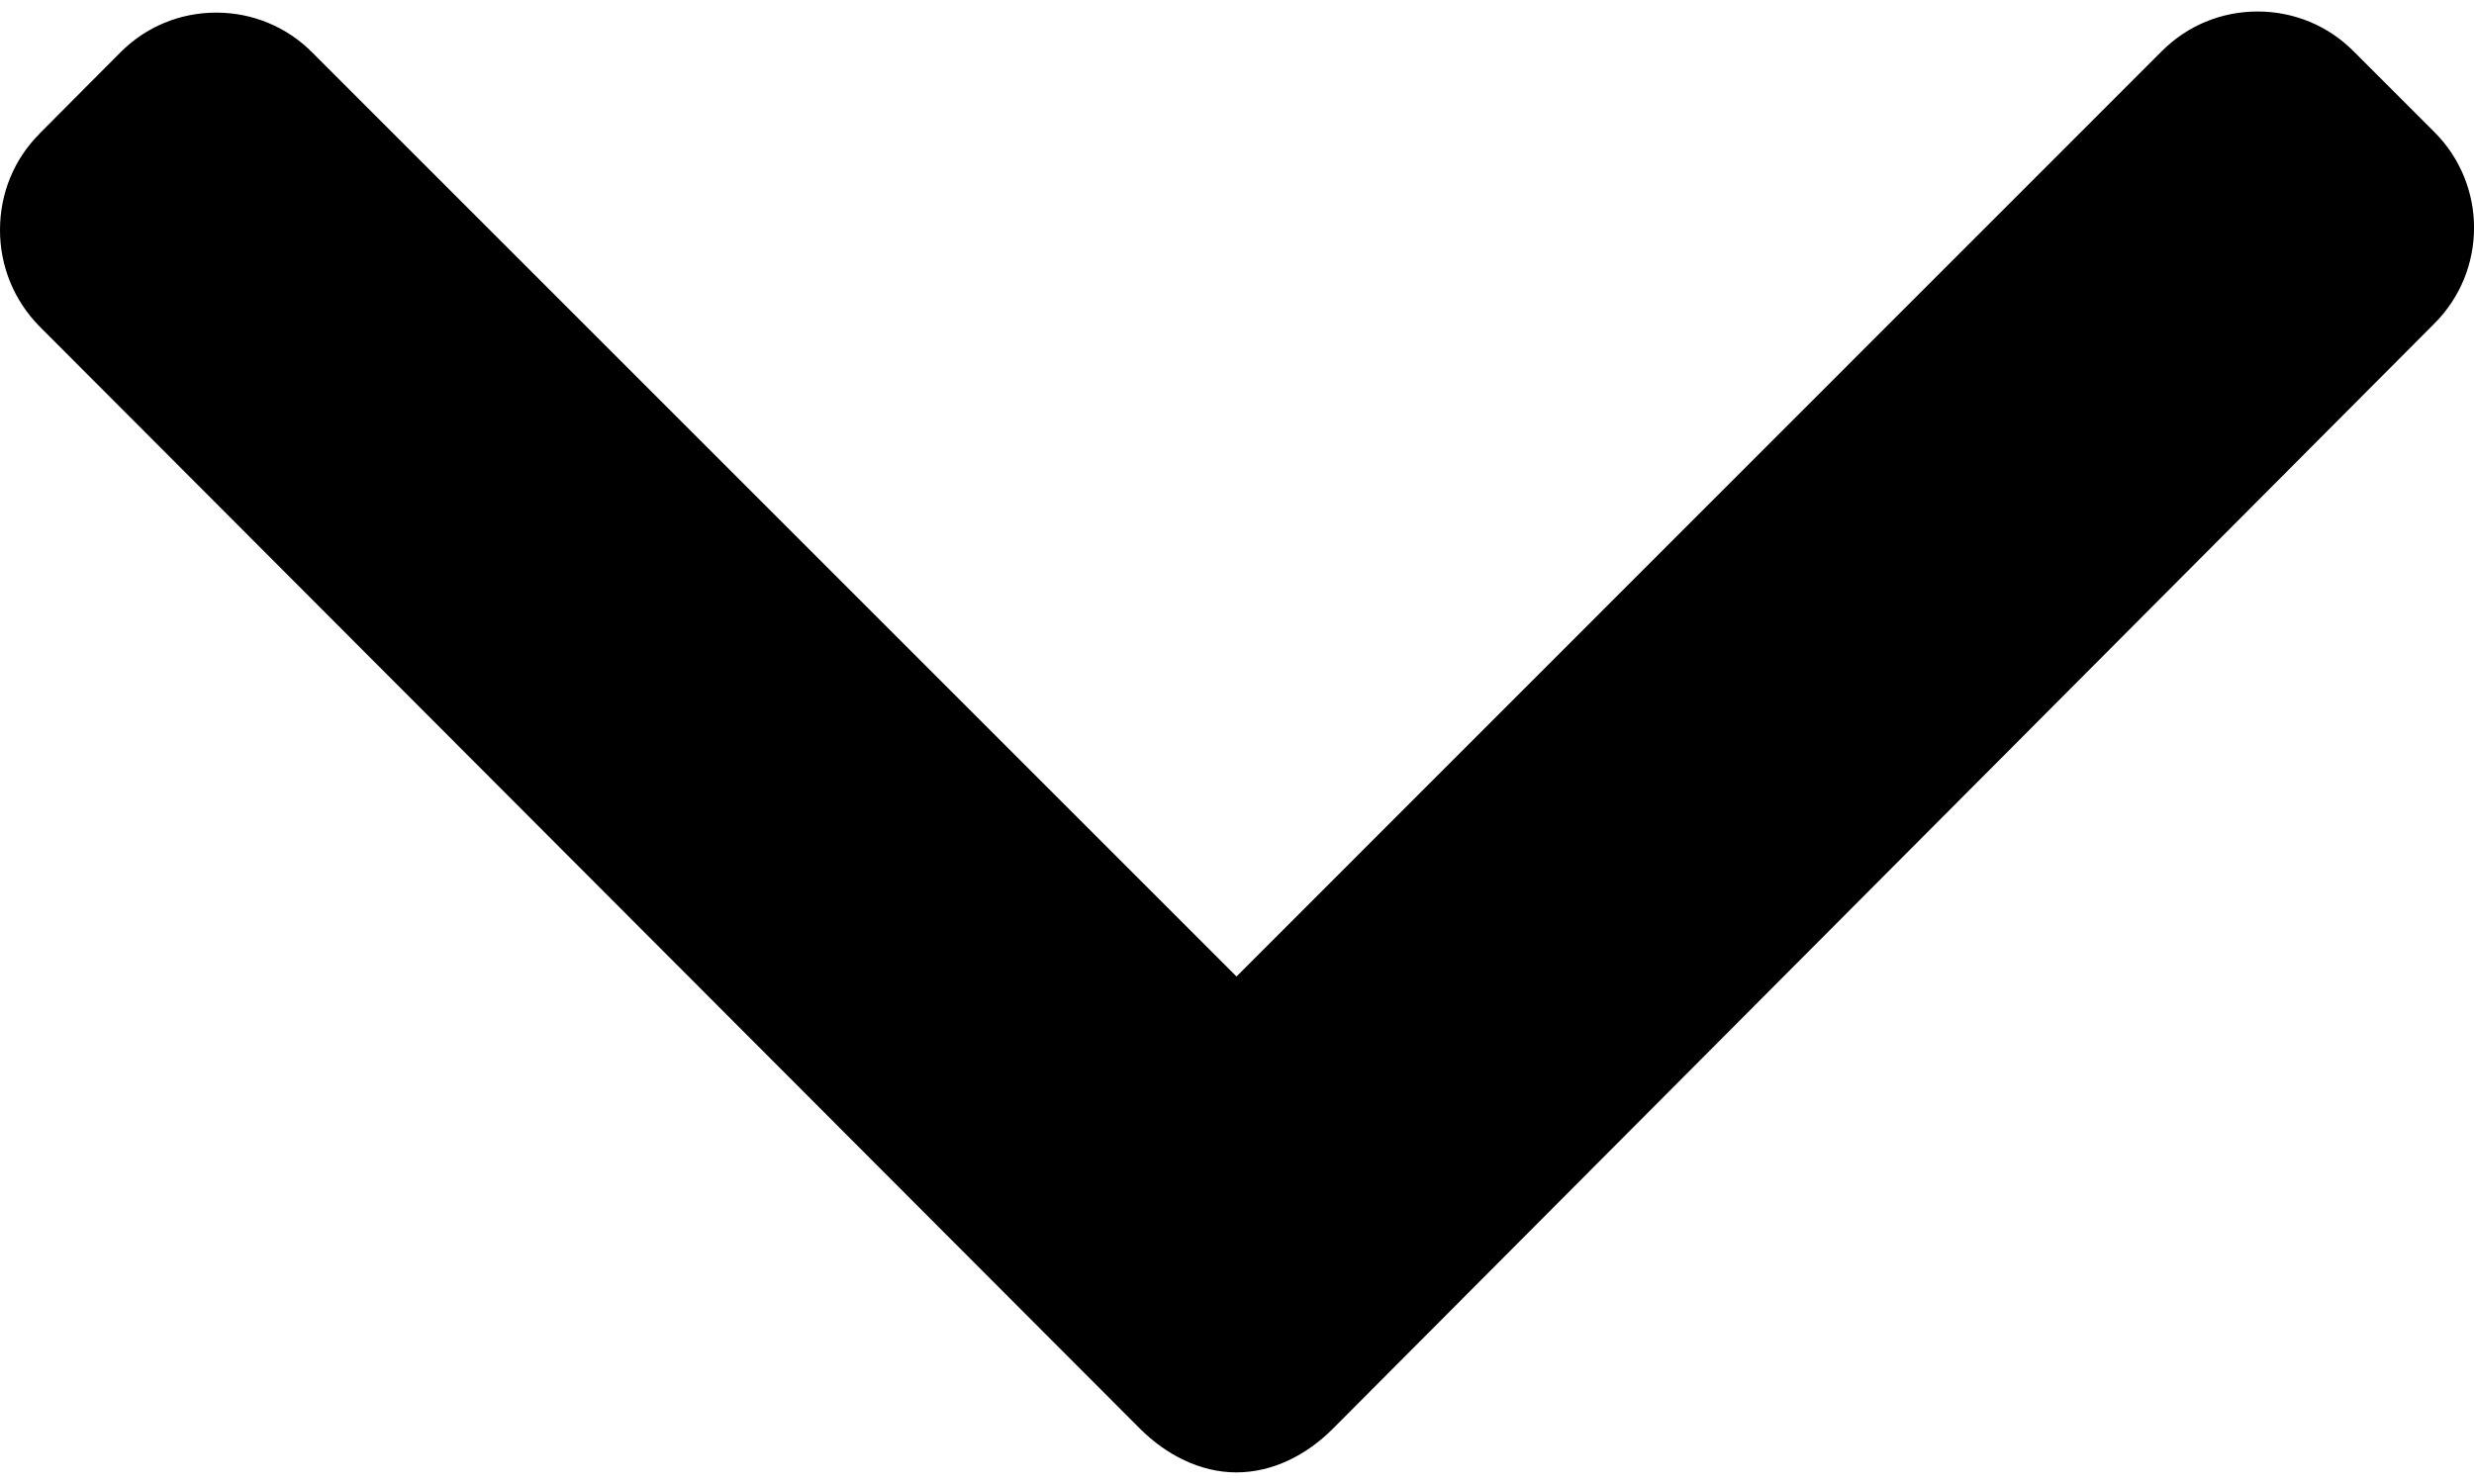
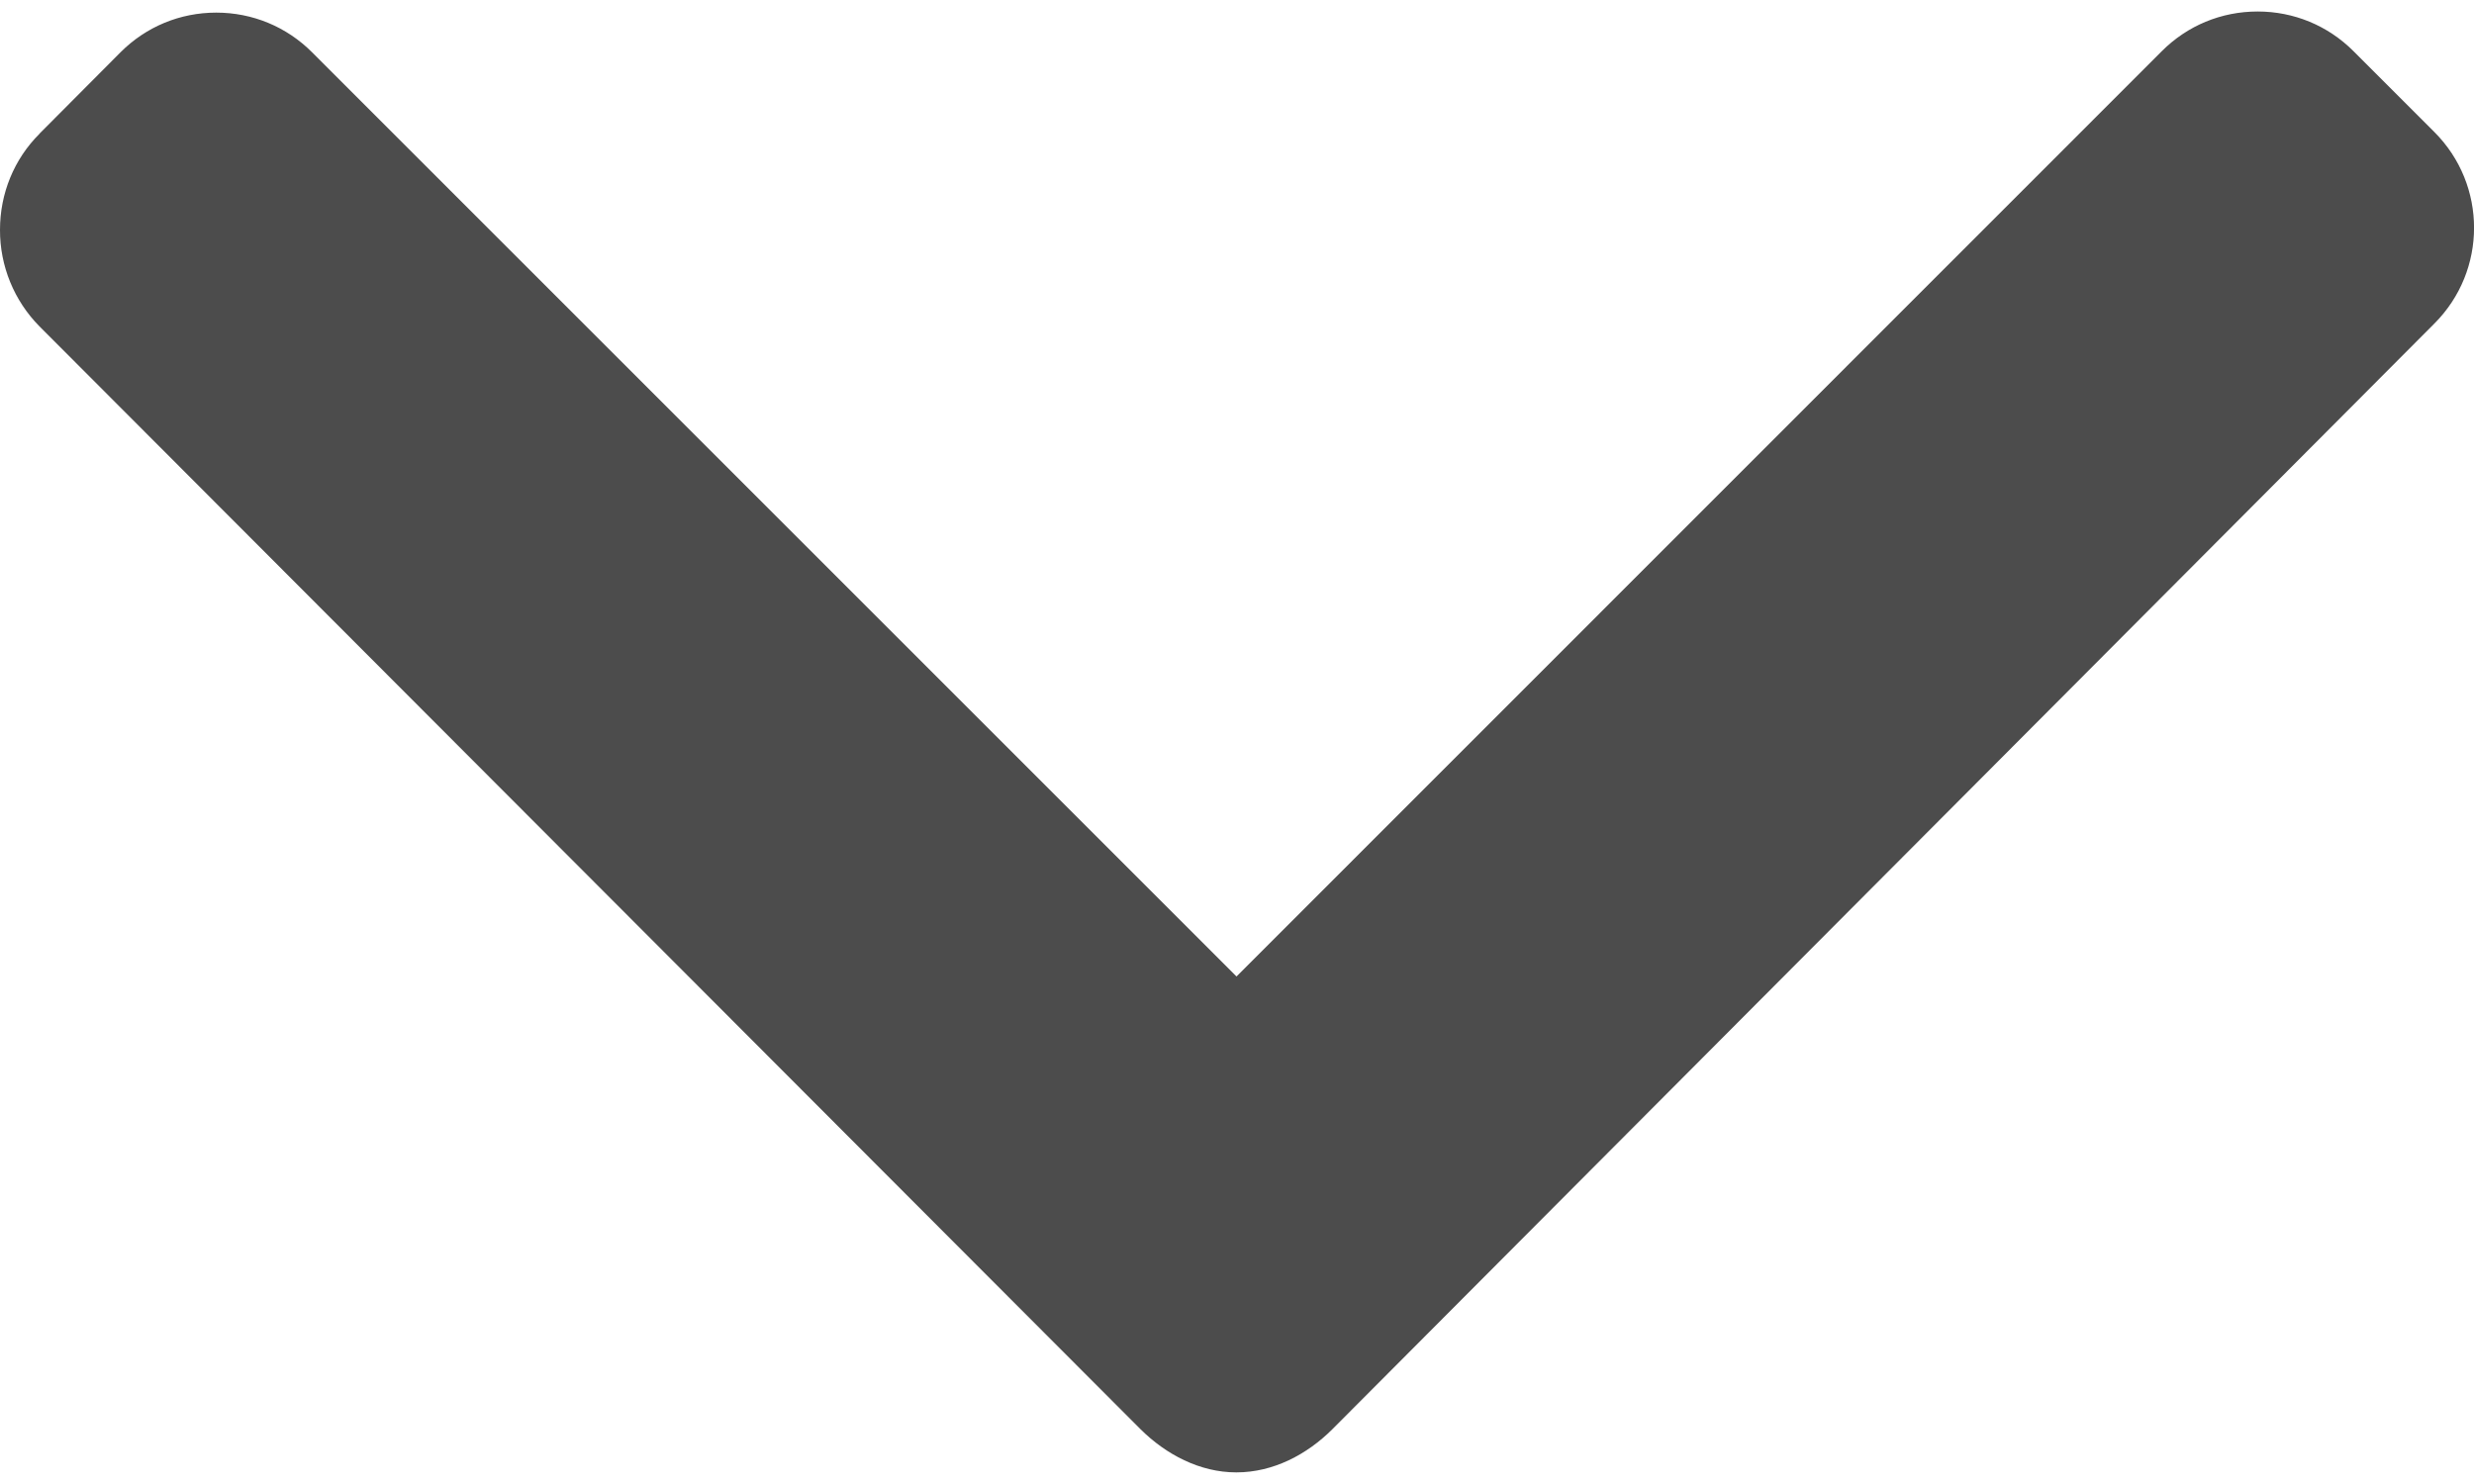
<svg xmlns="http://www.w3.org/2000/svg" width="20" height="12" fill="none">
-   <path d="M.32 1.08L.975.422c.206-.206.48-.32.773-.32.293 0 .568.114.774.32l7.474 7.474L17.477.413c.206-.206.48-.32.774-.32.293 0 .568.114.774.32l.655.655a1.095 1.095 0 010 1.548l-8.908 8.94c-.206.206-.48.35-.776.35h-.003c-.293 0-.568-.145-.774-.35L.32 2.64A1.105 1.105 0 010 1.858c0-.293.113-.571.32-.777z" fill="#000" />
+   <path d="M.32 1.08L.975.422c.206-.206.48-.32.773-.32.293 0 .568.114.774.32l7.474 7.474L17.477.413c.206-.206.48-.32.774-.32.293 0 .568.114.774.32l.655.655a1.095 1.095 0 010 1.548l-8.908 8.94c-.206.206-.48.35-.776.35h-.003c-.293 0-.568-.145-.774-.35L.32 2.64A1.105 1.105 0 010 1.858c0-.293.113-.571.32-.777z" fill="#4c4c4c" />
</svg>
